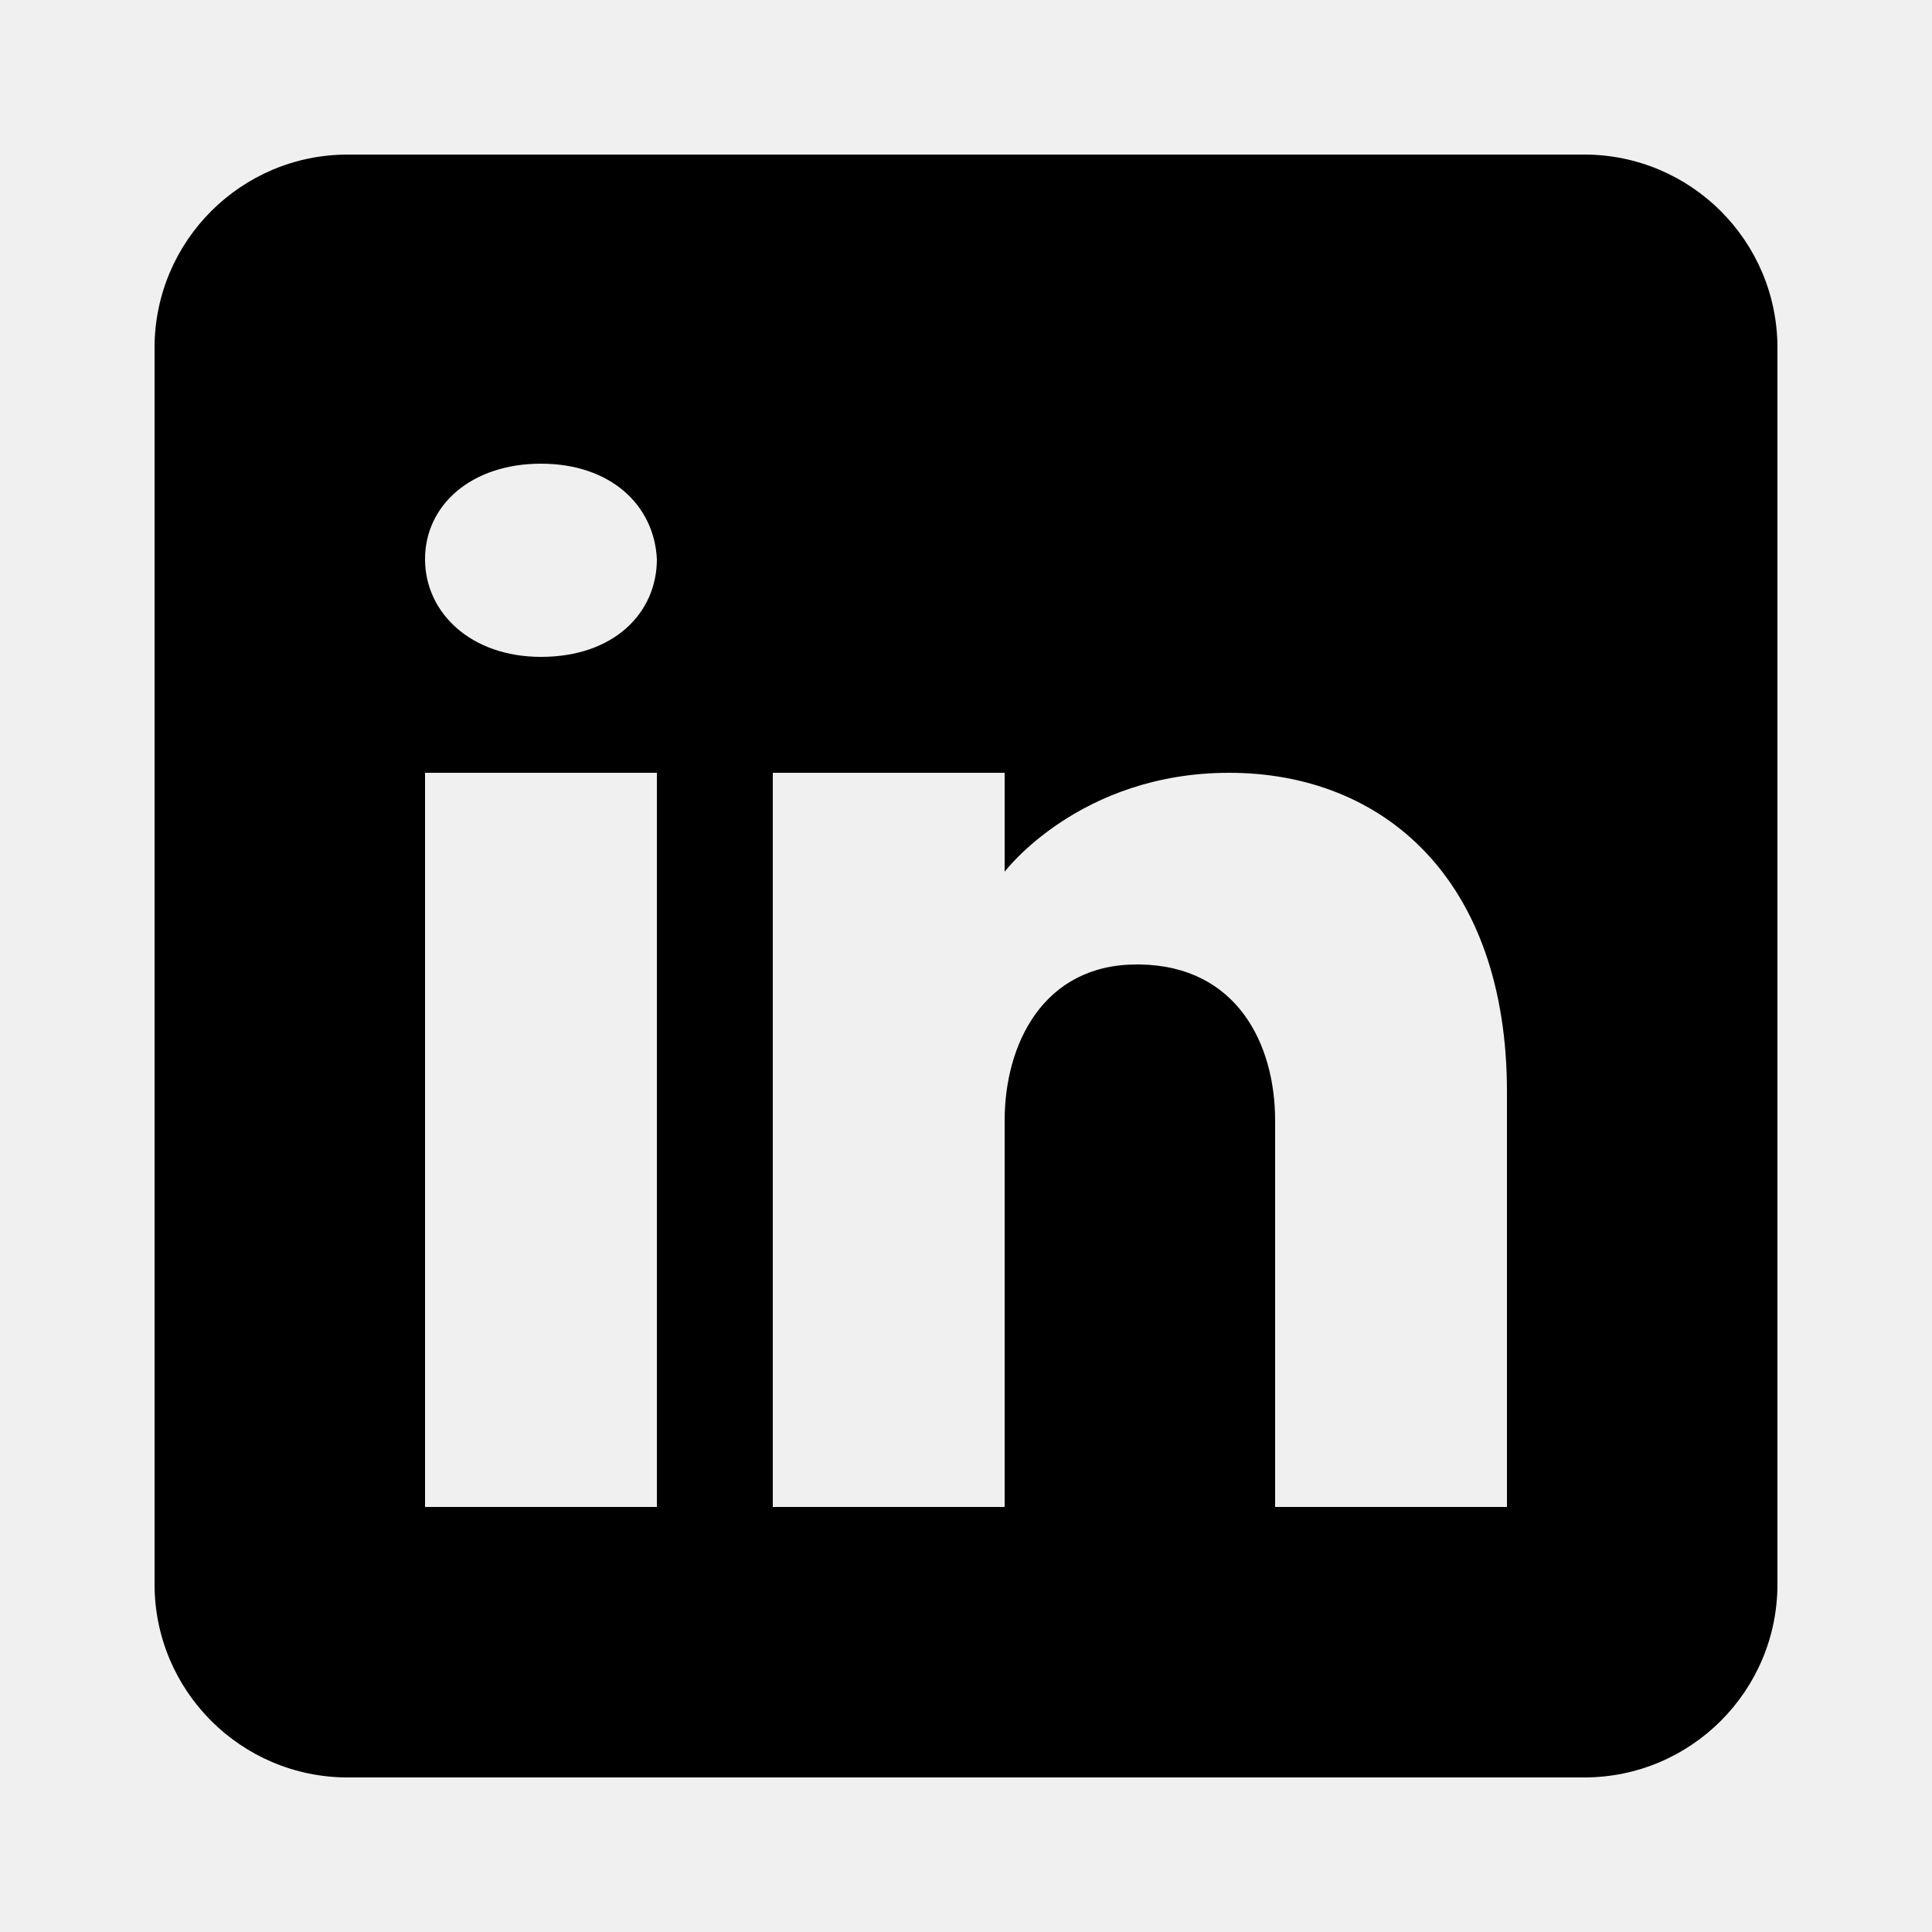
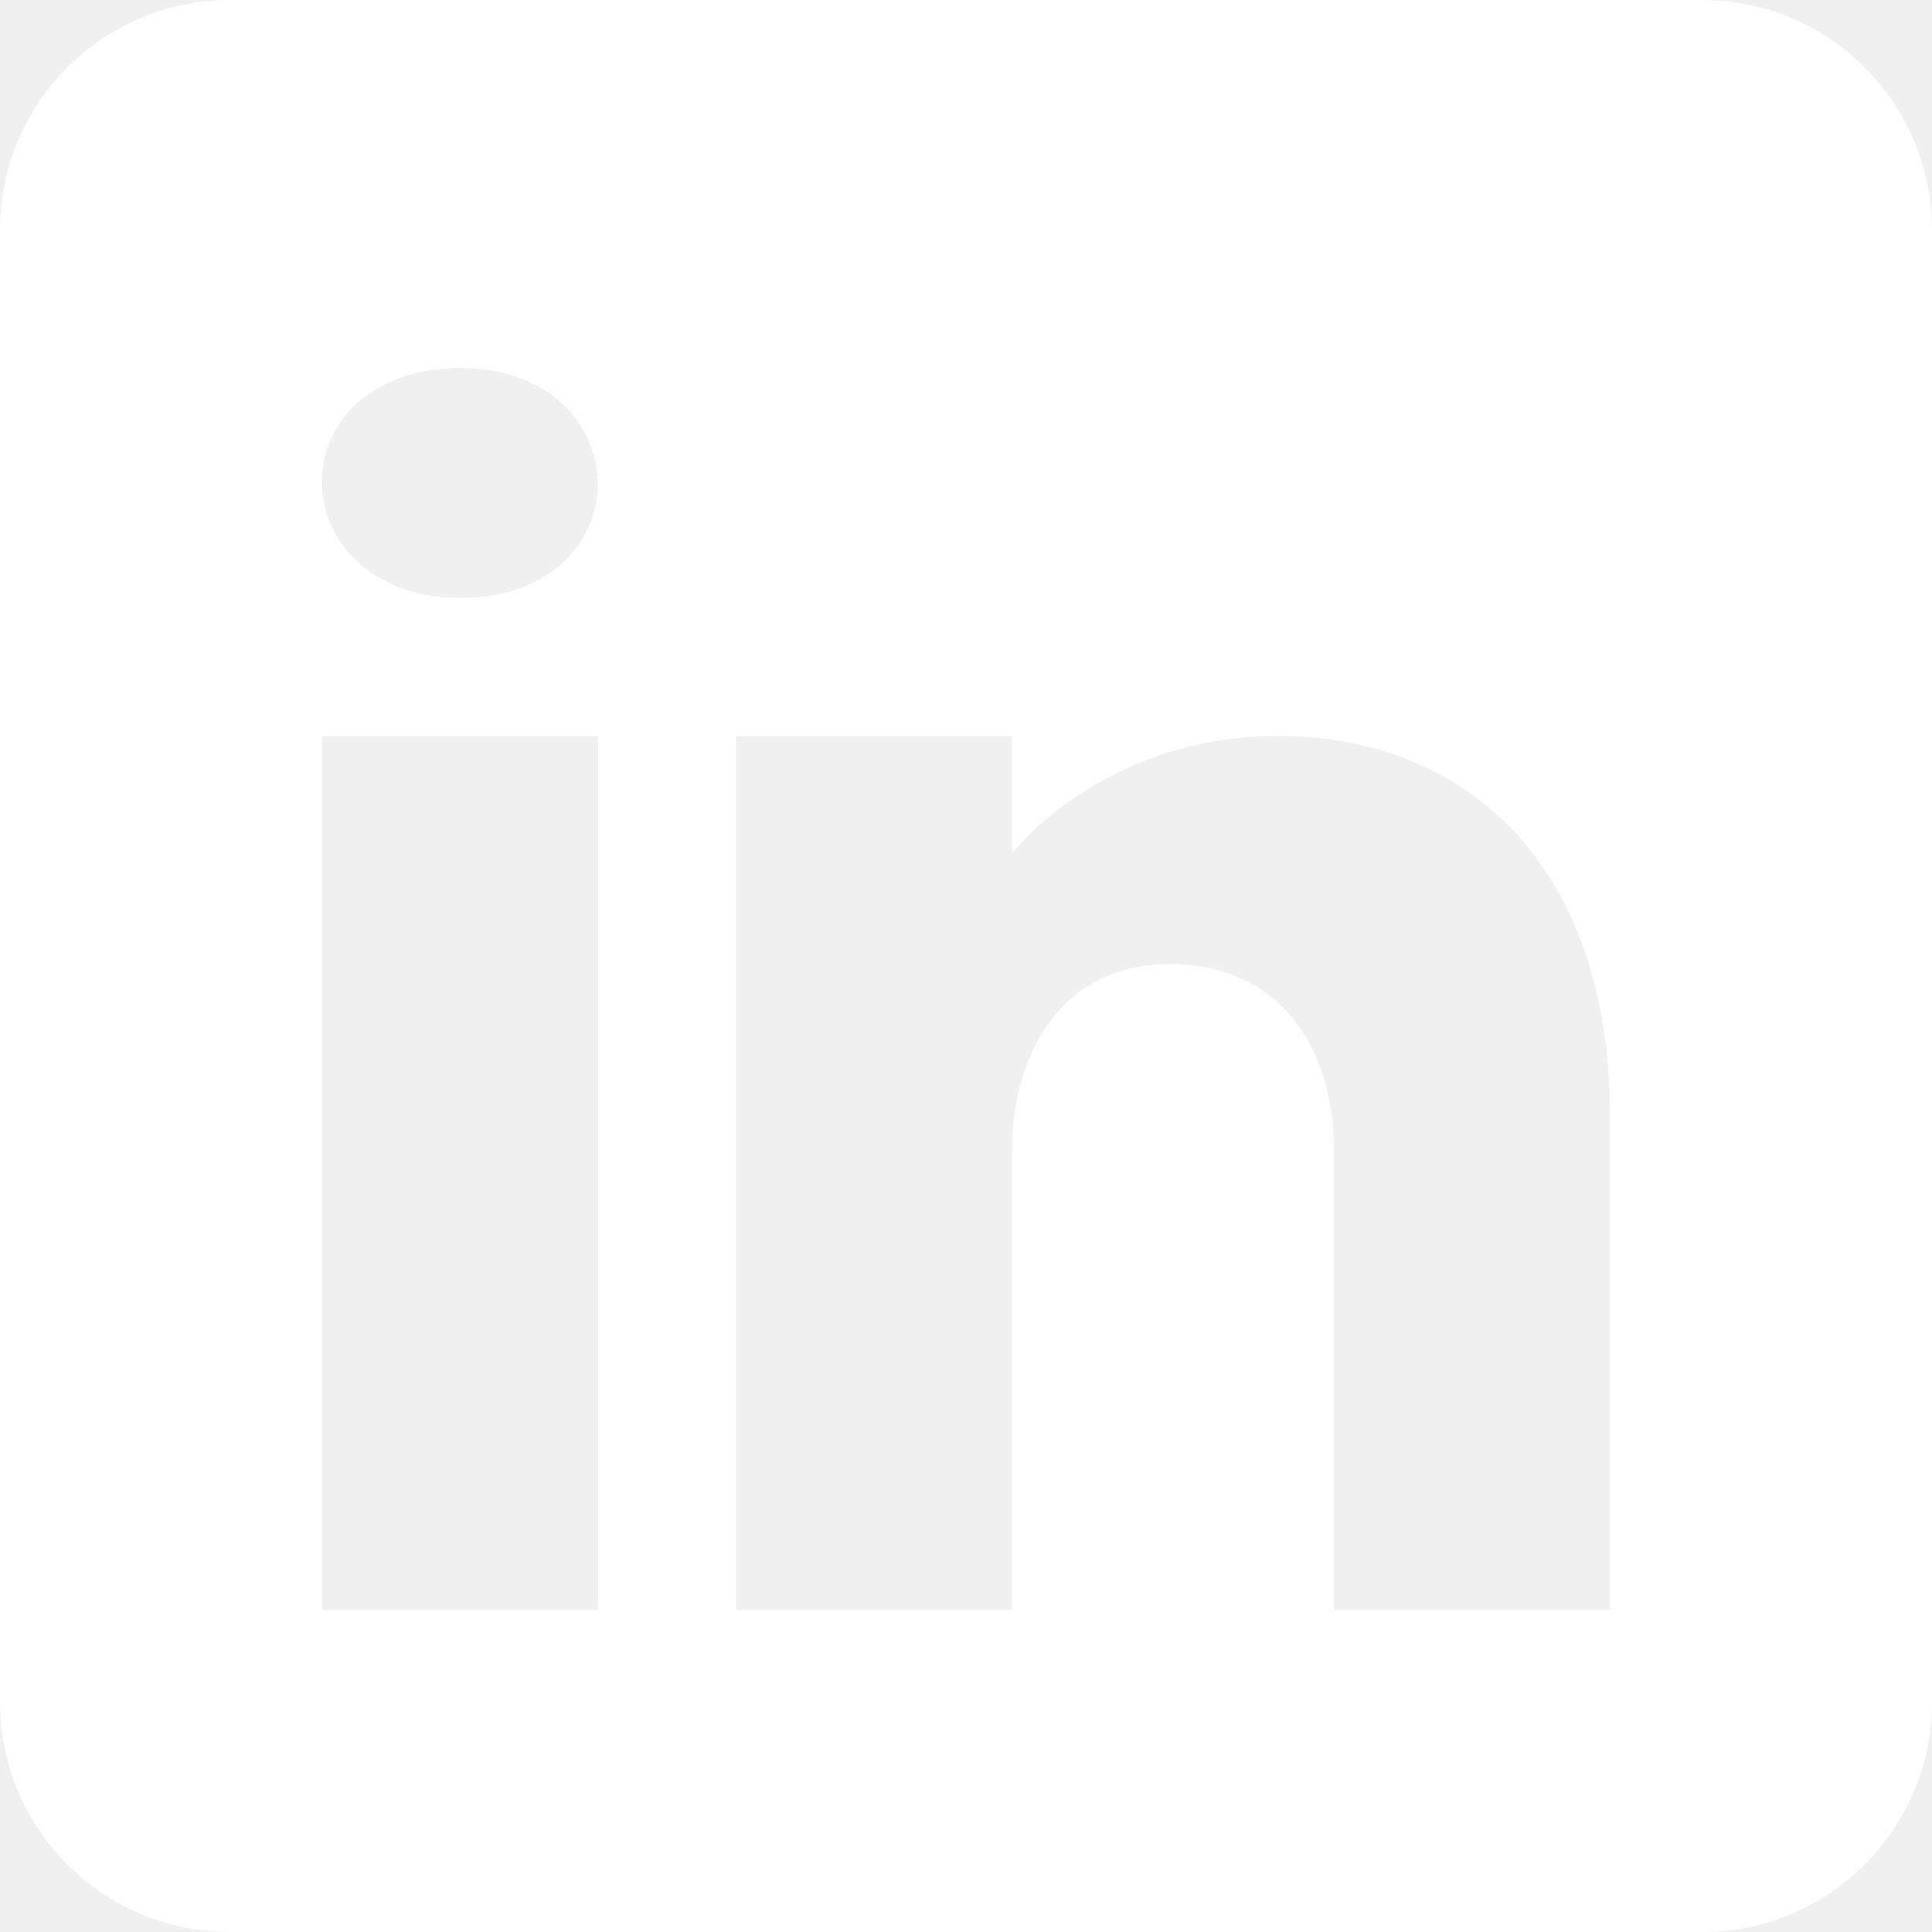
- <svg xmlns="http://www.w3.org/2000/svg" fill="#000000" viewBox="0 0 50 50" width="100px" height="100px">
-   <path d="M41,4H9C6.24,4,4,6.24,4,9v32c0,2.76,2.24,5,5,5h32c2.76,0,5-2.24,5-5V9C46,6.24,43.76,4,41,4z M17,20v19h-6V20H17z M11,14.47c0-1.4,1.2-2.47,3-2.47s2.93,1.07,3,2.47c0,1.4-1.12,2.53-3,2.53C12.2,17,11,15.87,11,14.47z M39,39h-6c0,0,0-9.26,0-10 c0-2-1-4-3.5-4.04h-0.08C27,24.96,26,27.02,26,29c0,0.91,0,10,0,10h-6V20h6v2.56c0,0,1.93-2.56,5.81-2.56 c3.97,0,7.19,2.73,7.19,8.26V39z" />
+ <svg xmlns="http://www.w3.org/2000/svg" width="100" height="100" viewBox="0 0 100 100" fill="none">
+   <path d="M88.095 0H11.905C5.333 0 0 5.333 0 11.905V88.095C0 94.667 5.333 100 11.905 100H88.095C94.667 100 100 94.667 100 88.095V11.905C100 5.333 94.667 0 88.095 0ZM30.952 38.095V83.333H16.667V38.095H30.952ZM16.667 24.929C16.667 21.595 19.524 19.048 23.809 19.048C28.095 19.048 30.786 21.595 30.952 24.929C30.952 28.262 28.286 30.952 23.809 30.952C19.524 30.952 16.667 28.262 16.667 24.929ZM83.333 83.333H69.048C69.048 83.333 69.048 61.286 69.048 59.524C69.048 54.762 66.667 50 60.714 49.905H60.524C54.762 49.905 52.381 54.809 52.381 59.524C52.381 61.691 52.381 83.333 52.381 83.333H38.095V38.095H52.381V44.191C52.381 44.191 56.976 38.095 66.214 38.095C75.667 38.095 83.333 44.595 83.333 57.762V83.333Z" fill="white" />
</svg>
